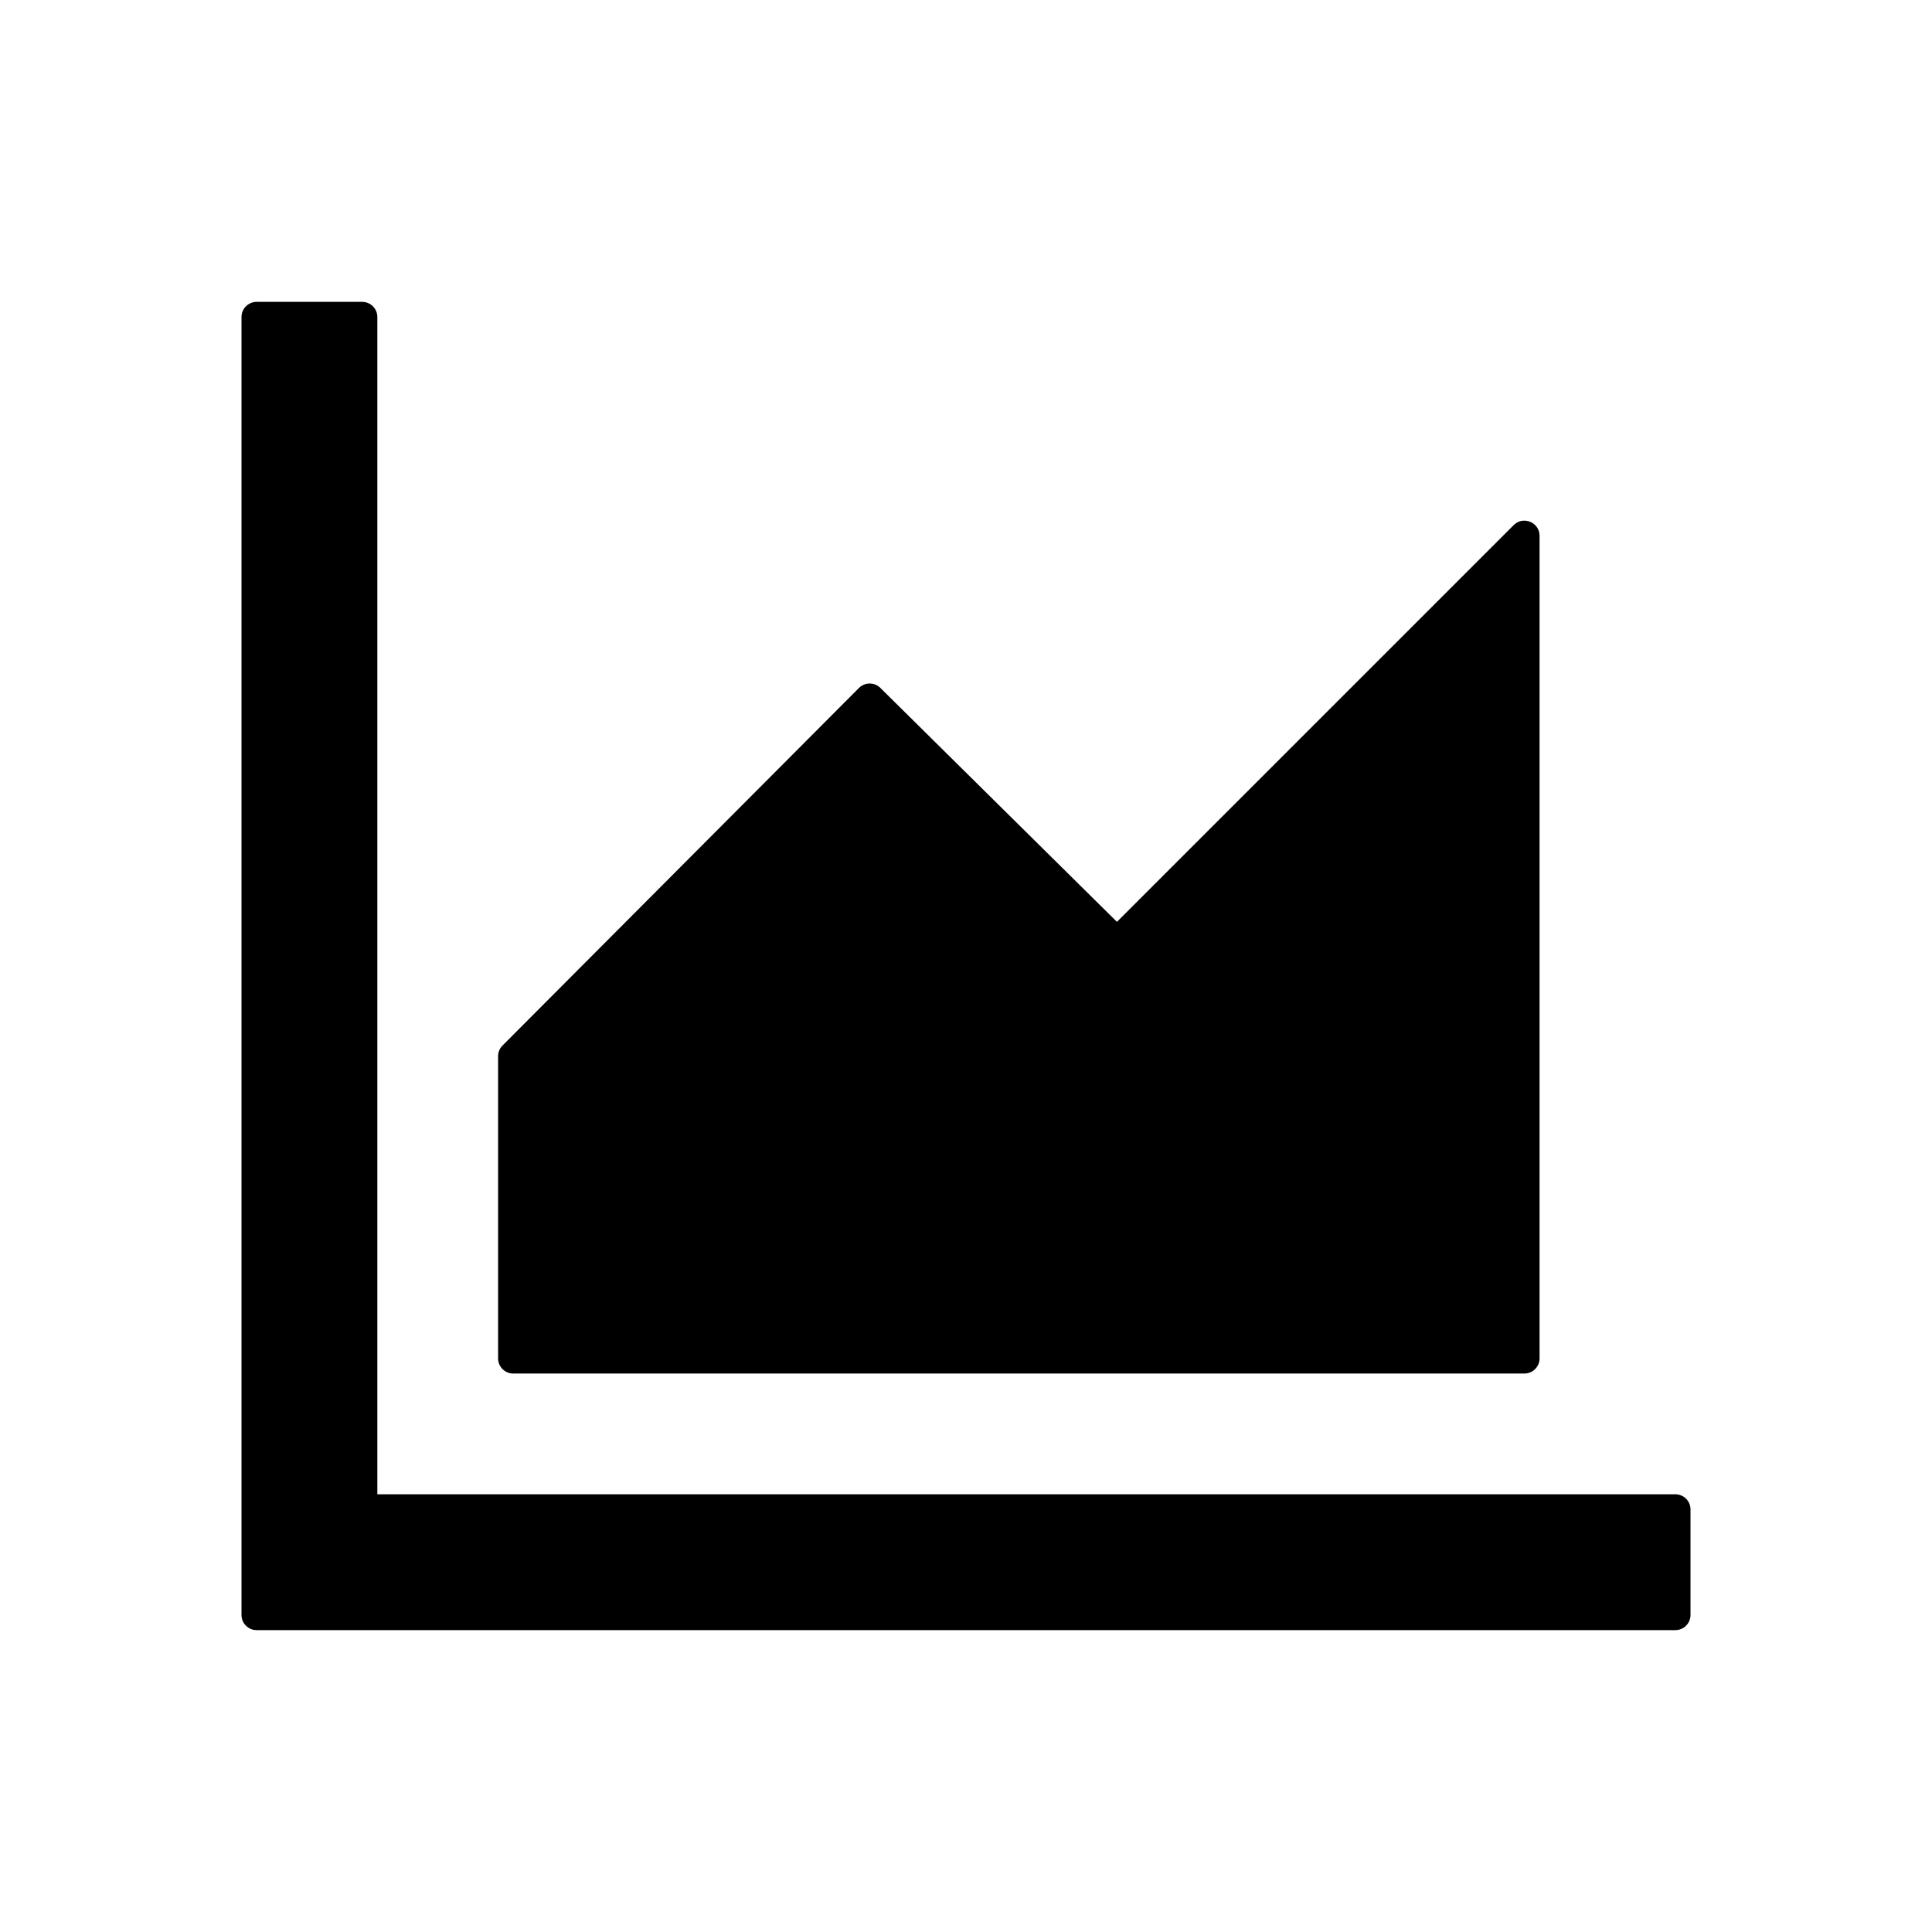
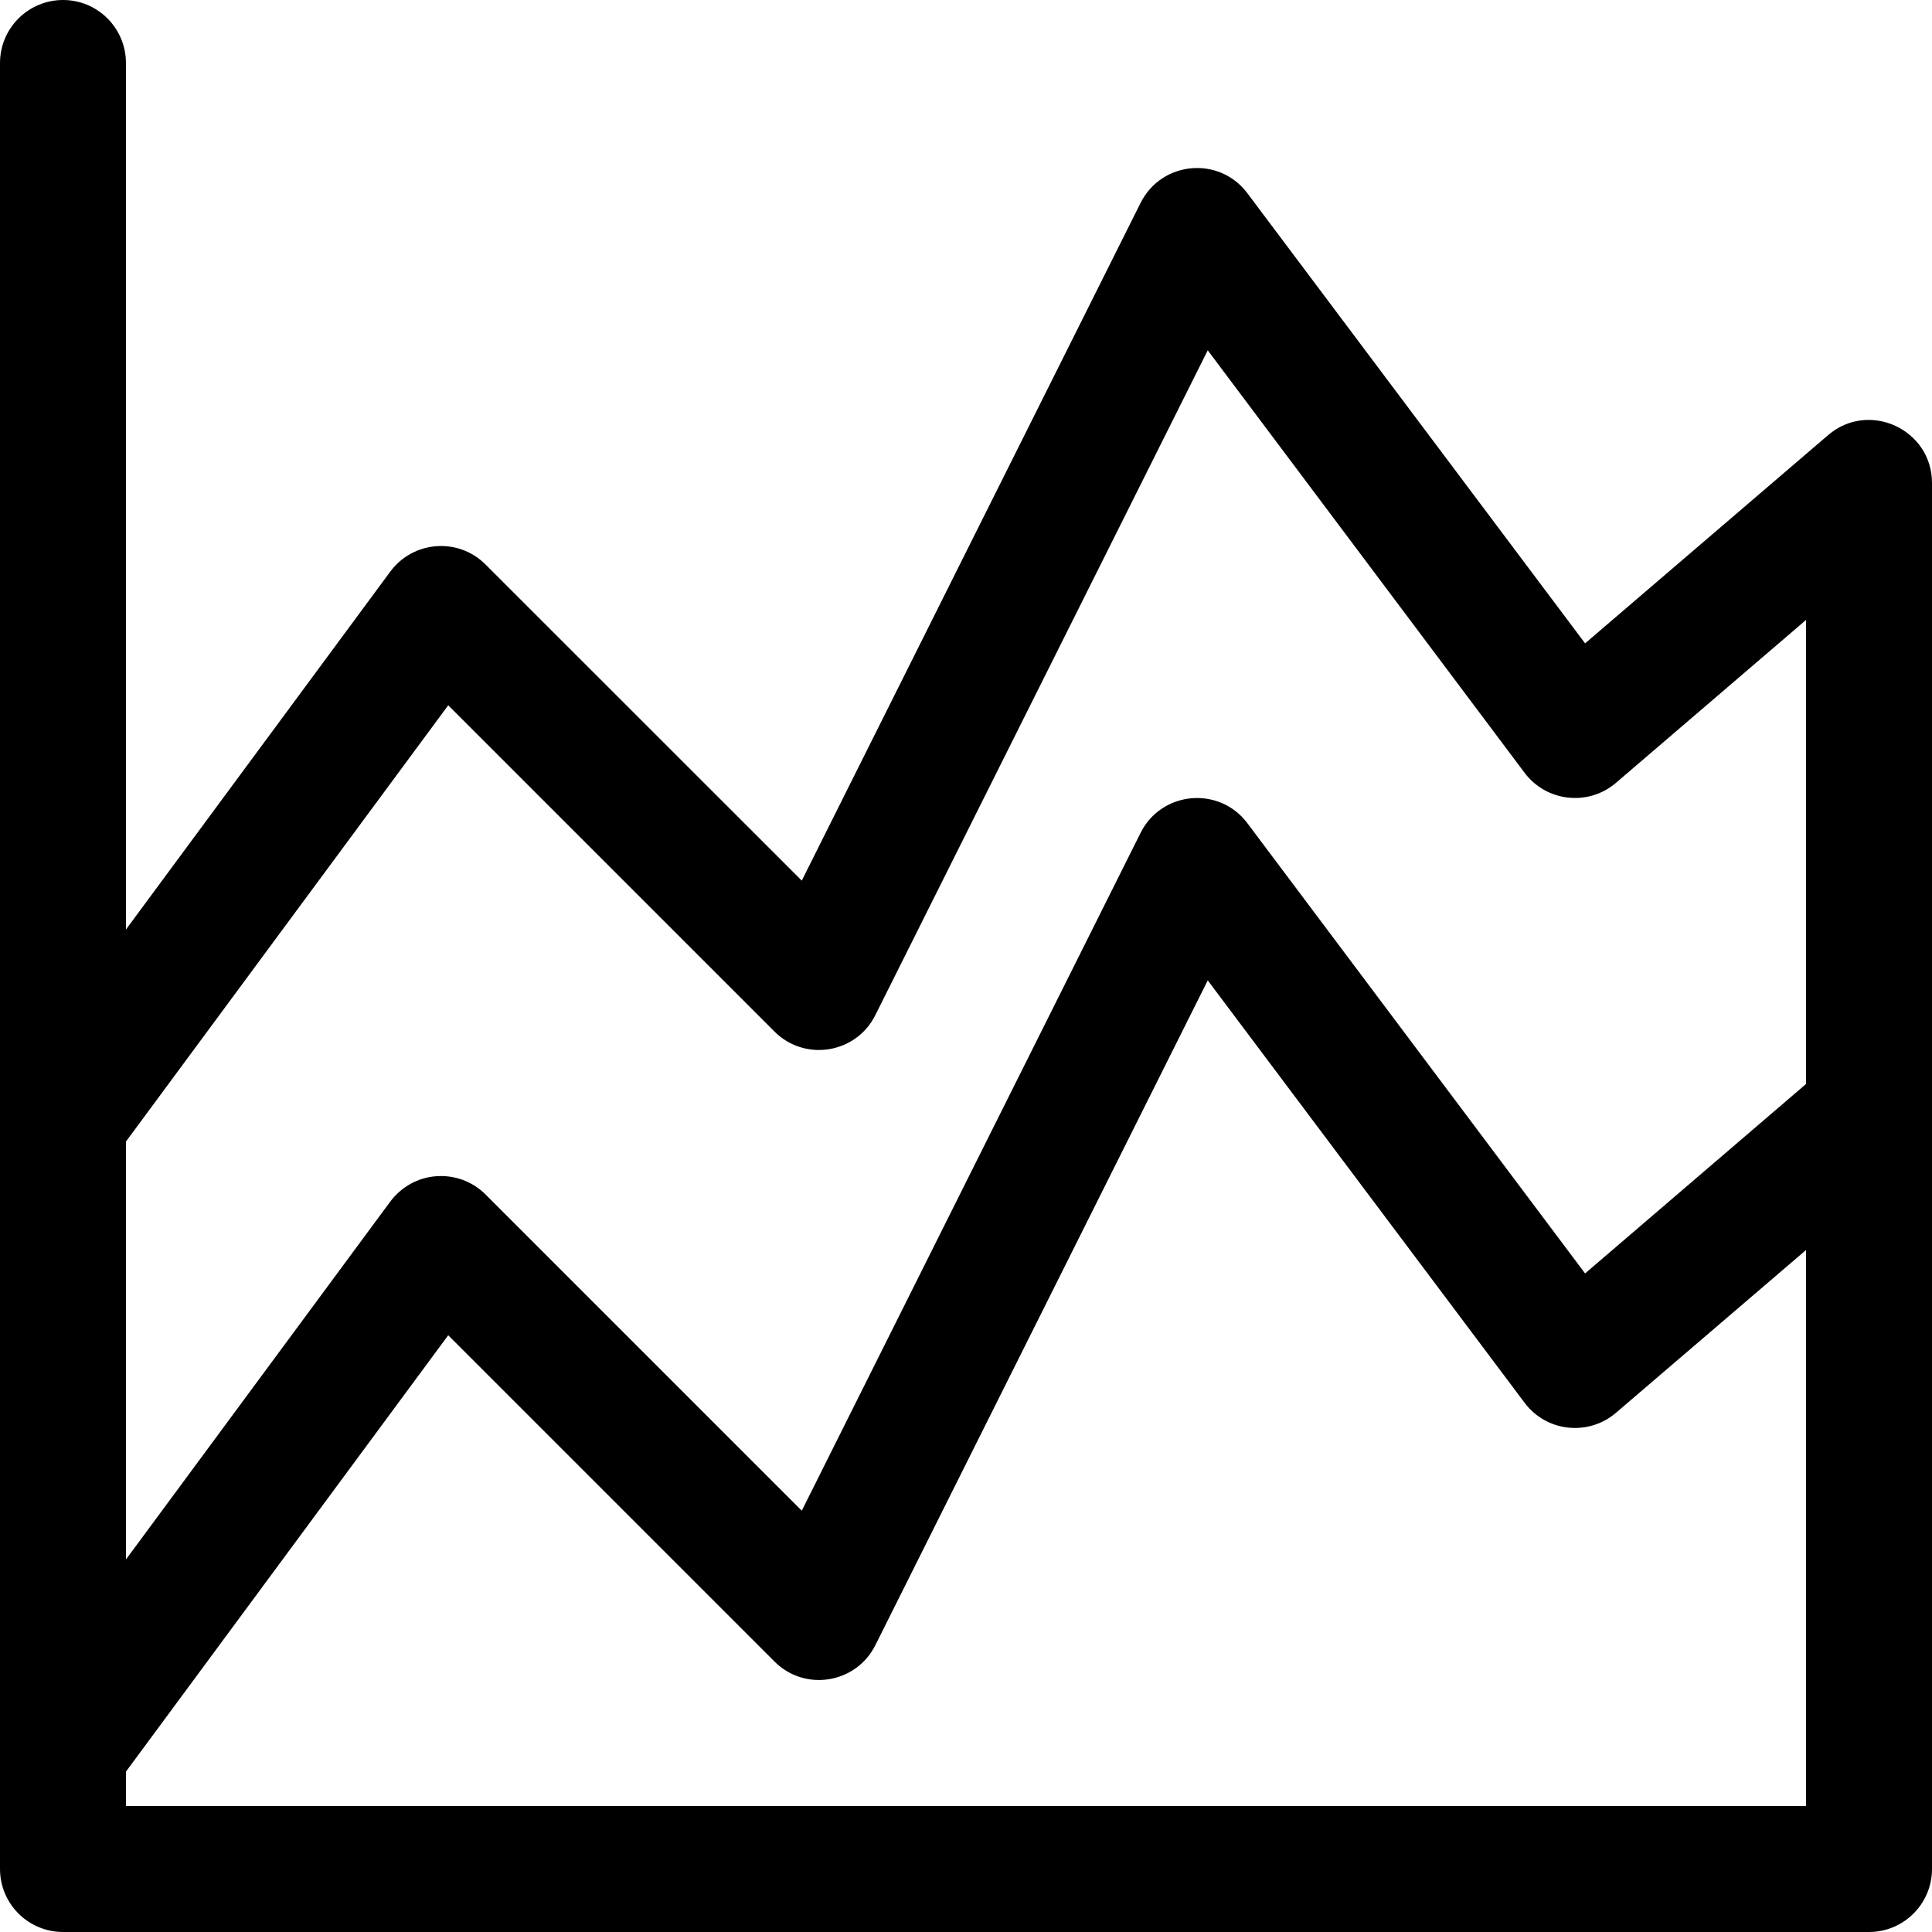
- <svg xmlns="http://www.w3.org/2000/svg" stroke="currentColor" fill="currentColor" stroke-width="0" viewBox="0 0 1024 1024" icon="area-chart" aria-hidden="true" alt="" height="1em" width="1em">
-   <path d="M888 792H200V168c0-4.4-3.6-8-8-8h-56c-4.4 0-8 3.6-8 8v688c0 4.4 3.6 8 8 8h752c4.4 0 8-3.6 8-8v-56c0-4.4-3.6-8-8-8zm-616-64h536c4.4 0 8-3.6 8-8V284c0-7.2-8.7-10.7-13.7-5.7L592 488.6l-125.4-124a8.03 8.03 0 0 0-11.3 0l-189 189.6a7.87 7.87 0 0 0-2.3 5.6V720c0 4.4 3.6 8 8 8z" />
+ <svg xmlns="http://www.w3.org/2000/svg" width="16" height="16" fill="currentColor" viewBox="0 0 16 16">
+   <path d="M15.139 3.604L13.127 5.328L10.33 1.6C10.098 1.29 9.62 1.333 9.446 1.68L6.64 7.293L4.021 4.675C3.796 4.449 3.422 4.477 3.232 4.734L1.043 7.698V0.522C1.043 0.234 0.81 0 0.522 0C0.234 0 0 0.234 0 0.522V15.478C0 15.766 0.234 16 0.522 16H15.478C15.766 16 16 15.766 16 15.478V4C16 3.555 15.476 3.314 15.139 3.604ZM14.957 14.957H1.043V14.672L3.712 11.058L6.414 13.76C6.665 14.012 7.09 13.943 7.249 13.625L10.002 8.119L12.626 11.617C12.807 11.859 13.154 11.896 13.383 11.7L14.957 10.352V14.957ZM14.957 8.977L13.127 10.546L10.33 6.817C10.098 6.508 9.62 6.55 9.446 6.897L6.64 12.511L4.021 9.892C3.968 9.839 3.904 9.798 3.834 9.772C3.763 9.746 3.688 9.735 3.613 9.741C3.538 9.746 3.466 9.768 3.4 9.804C3.334 9.841 3.277 9.891 3.232 9.951L1.043 12.915V9.454L3.712 5.841L6.414 8.543C6.665 8.794 7.09 8.726 7.249 8.407L10.002 2.901L12.626 6.4C12.807 6.641 13.154 6.679 13.383 6.483L14.957 5.134V8.977Z" />
</svg>
